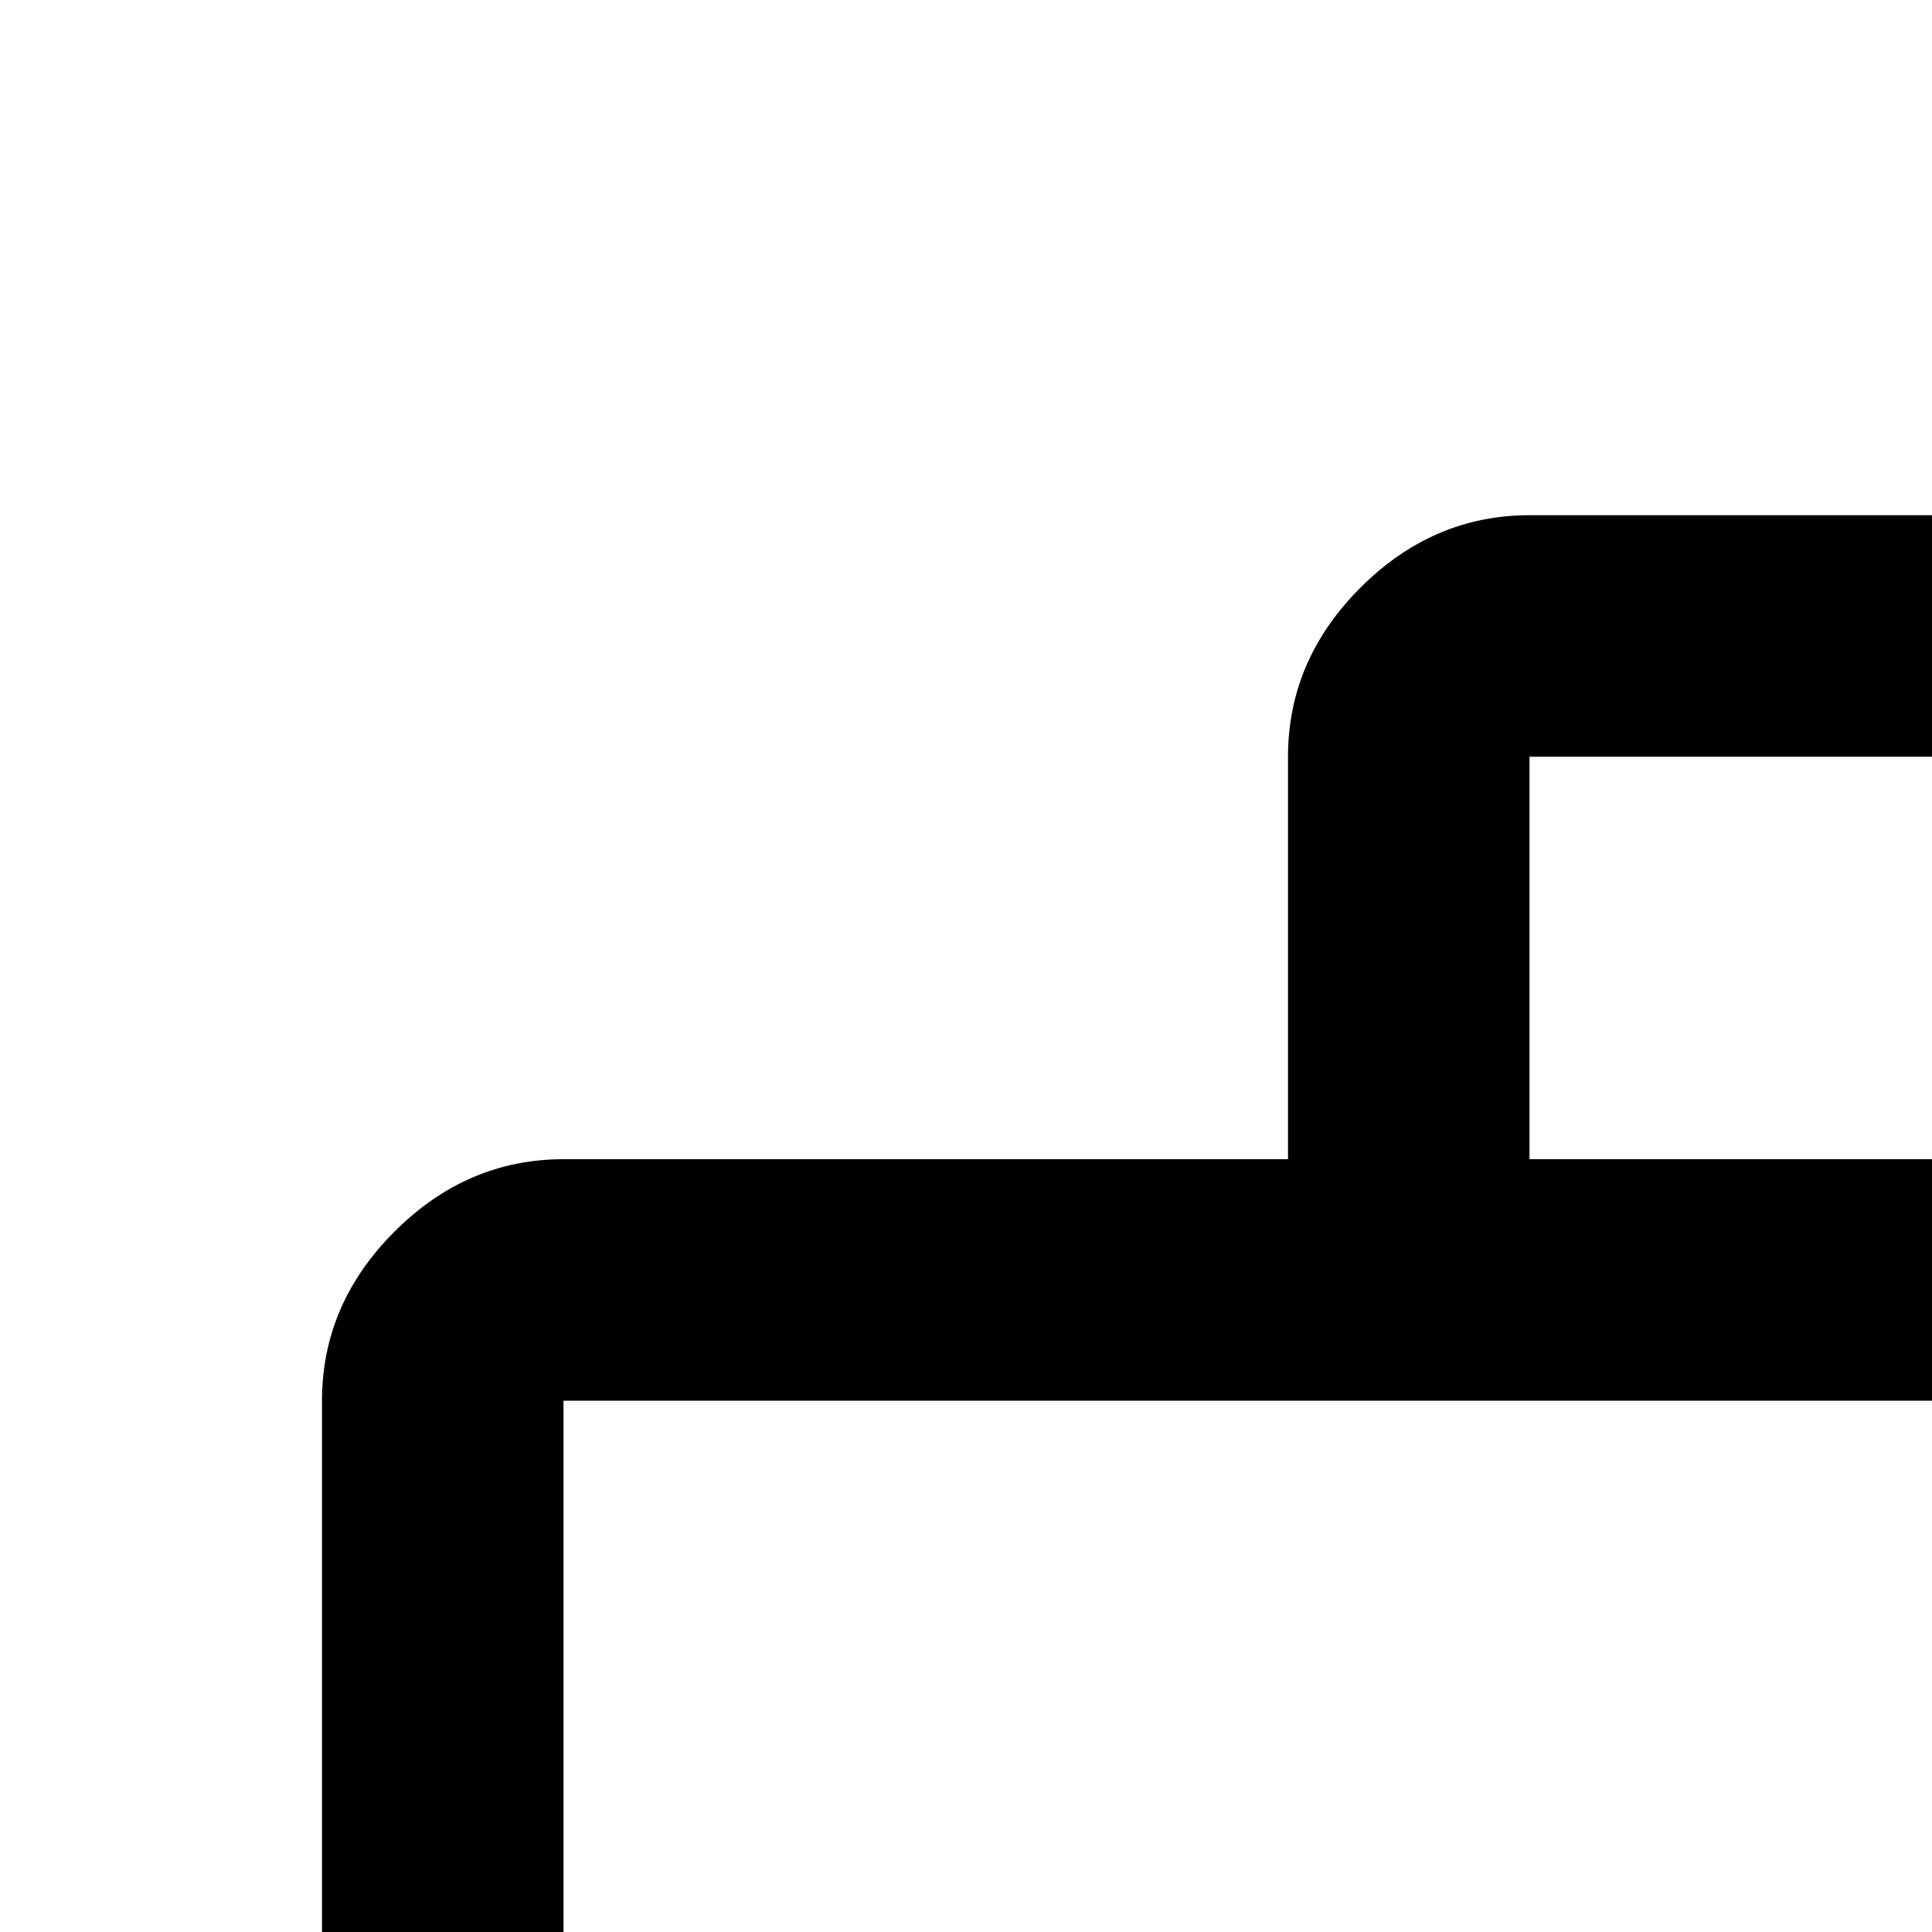
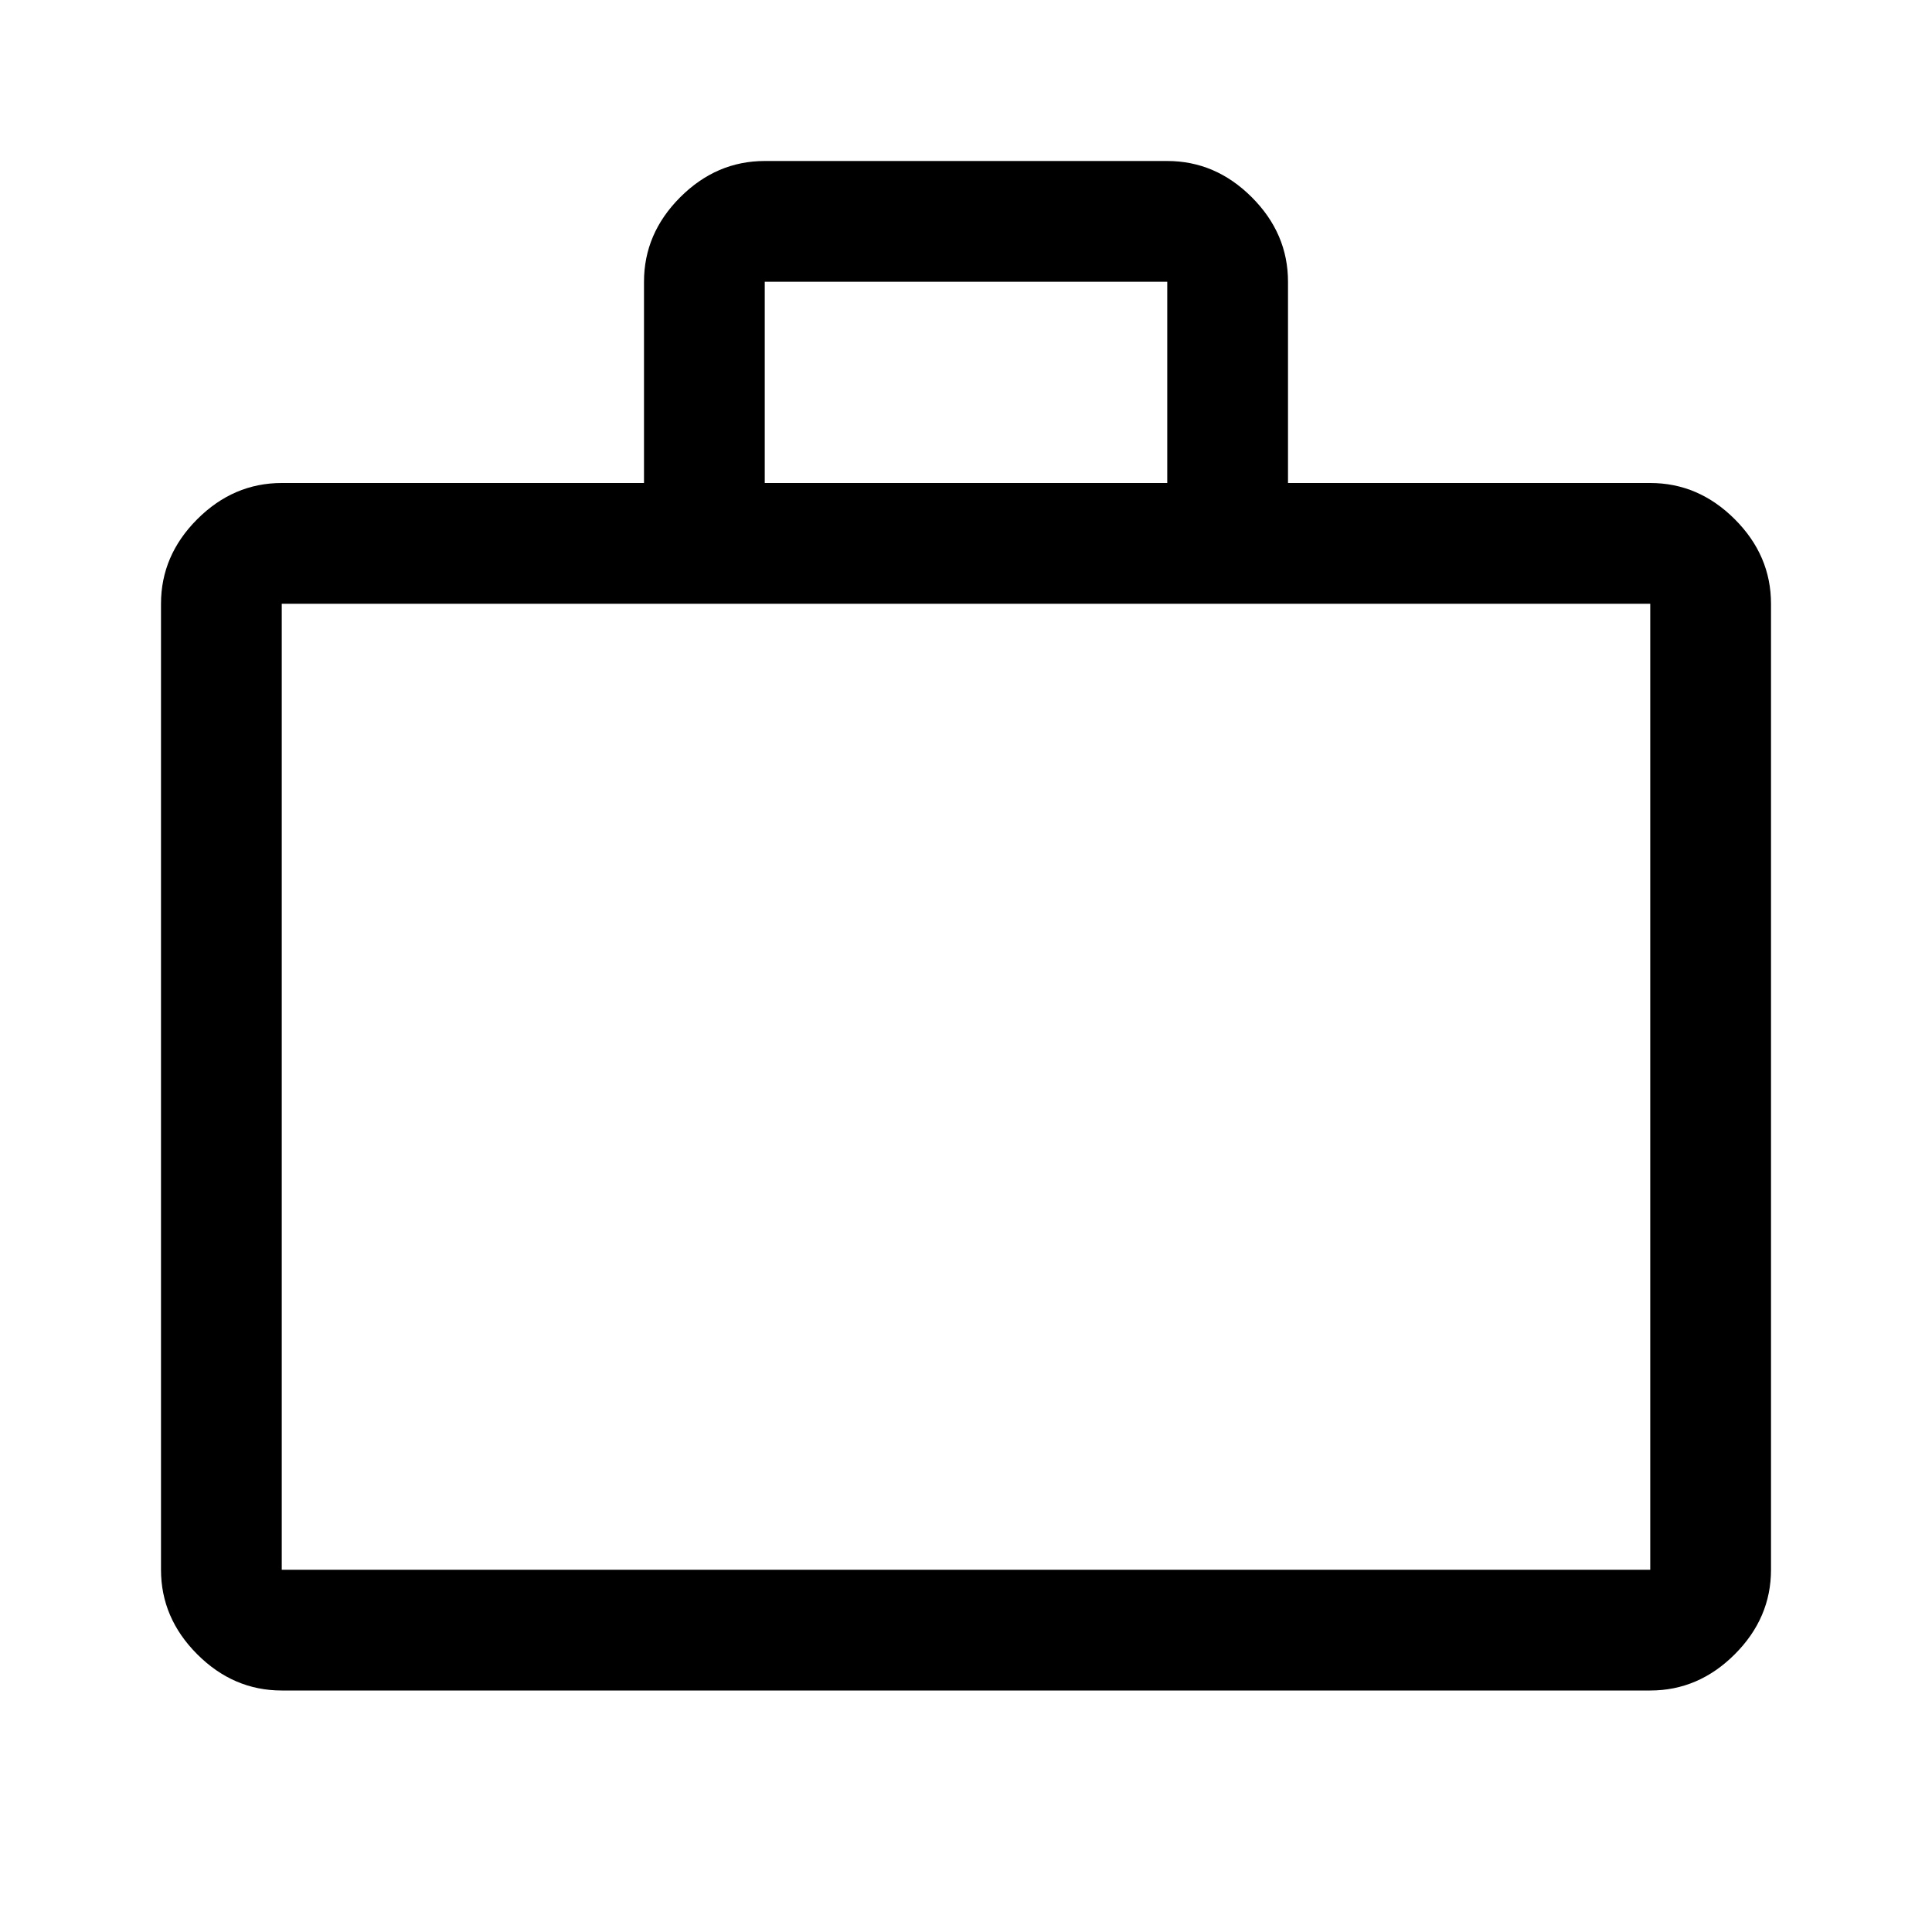
- <svg xmlns="http://www.w3.org/2000/svg" height="24" viewBox="0 48 480 480" width="24">
+ <svg xmlns="http://www.w3.org/2000/svg" height="48" viewBox="0 96 960 960" width="48">
  <path d="M140 936q-24 0-42-18t-18-42V396q0-24 18-42t42-18h180V236q0-24 18-42t42-18h200q24 0 42 18t18 42v100h180q24 0 42 18t18 42v480q0 24-18 42t-42 18H140Zm0-60h680V396H140v480Zm240-540h200V236H380v100ZM140 876V396v480Z" />
</svg>
